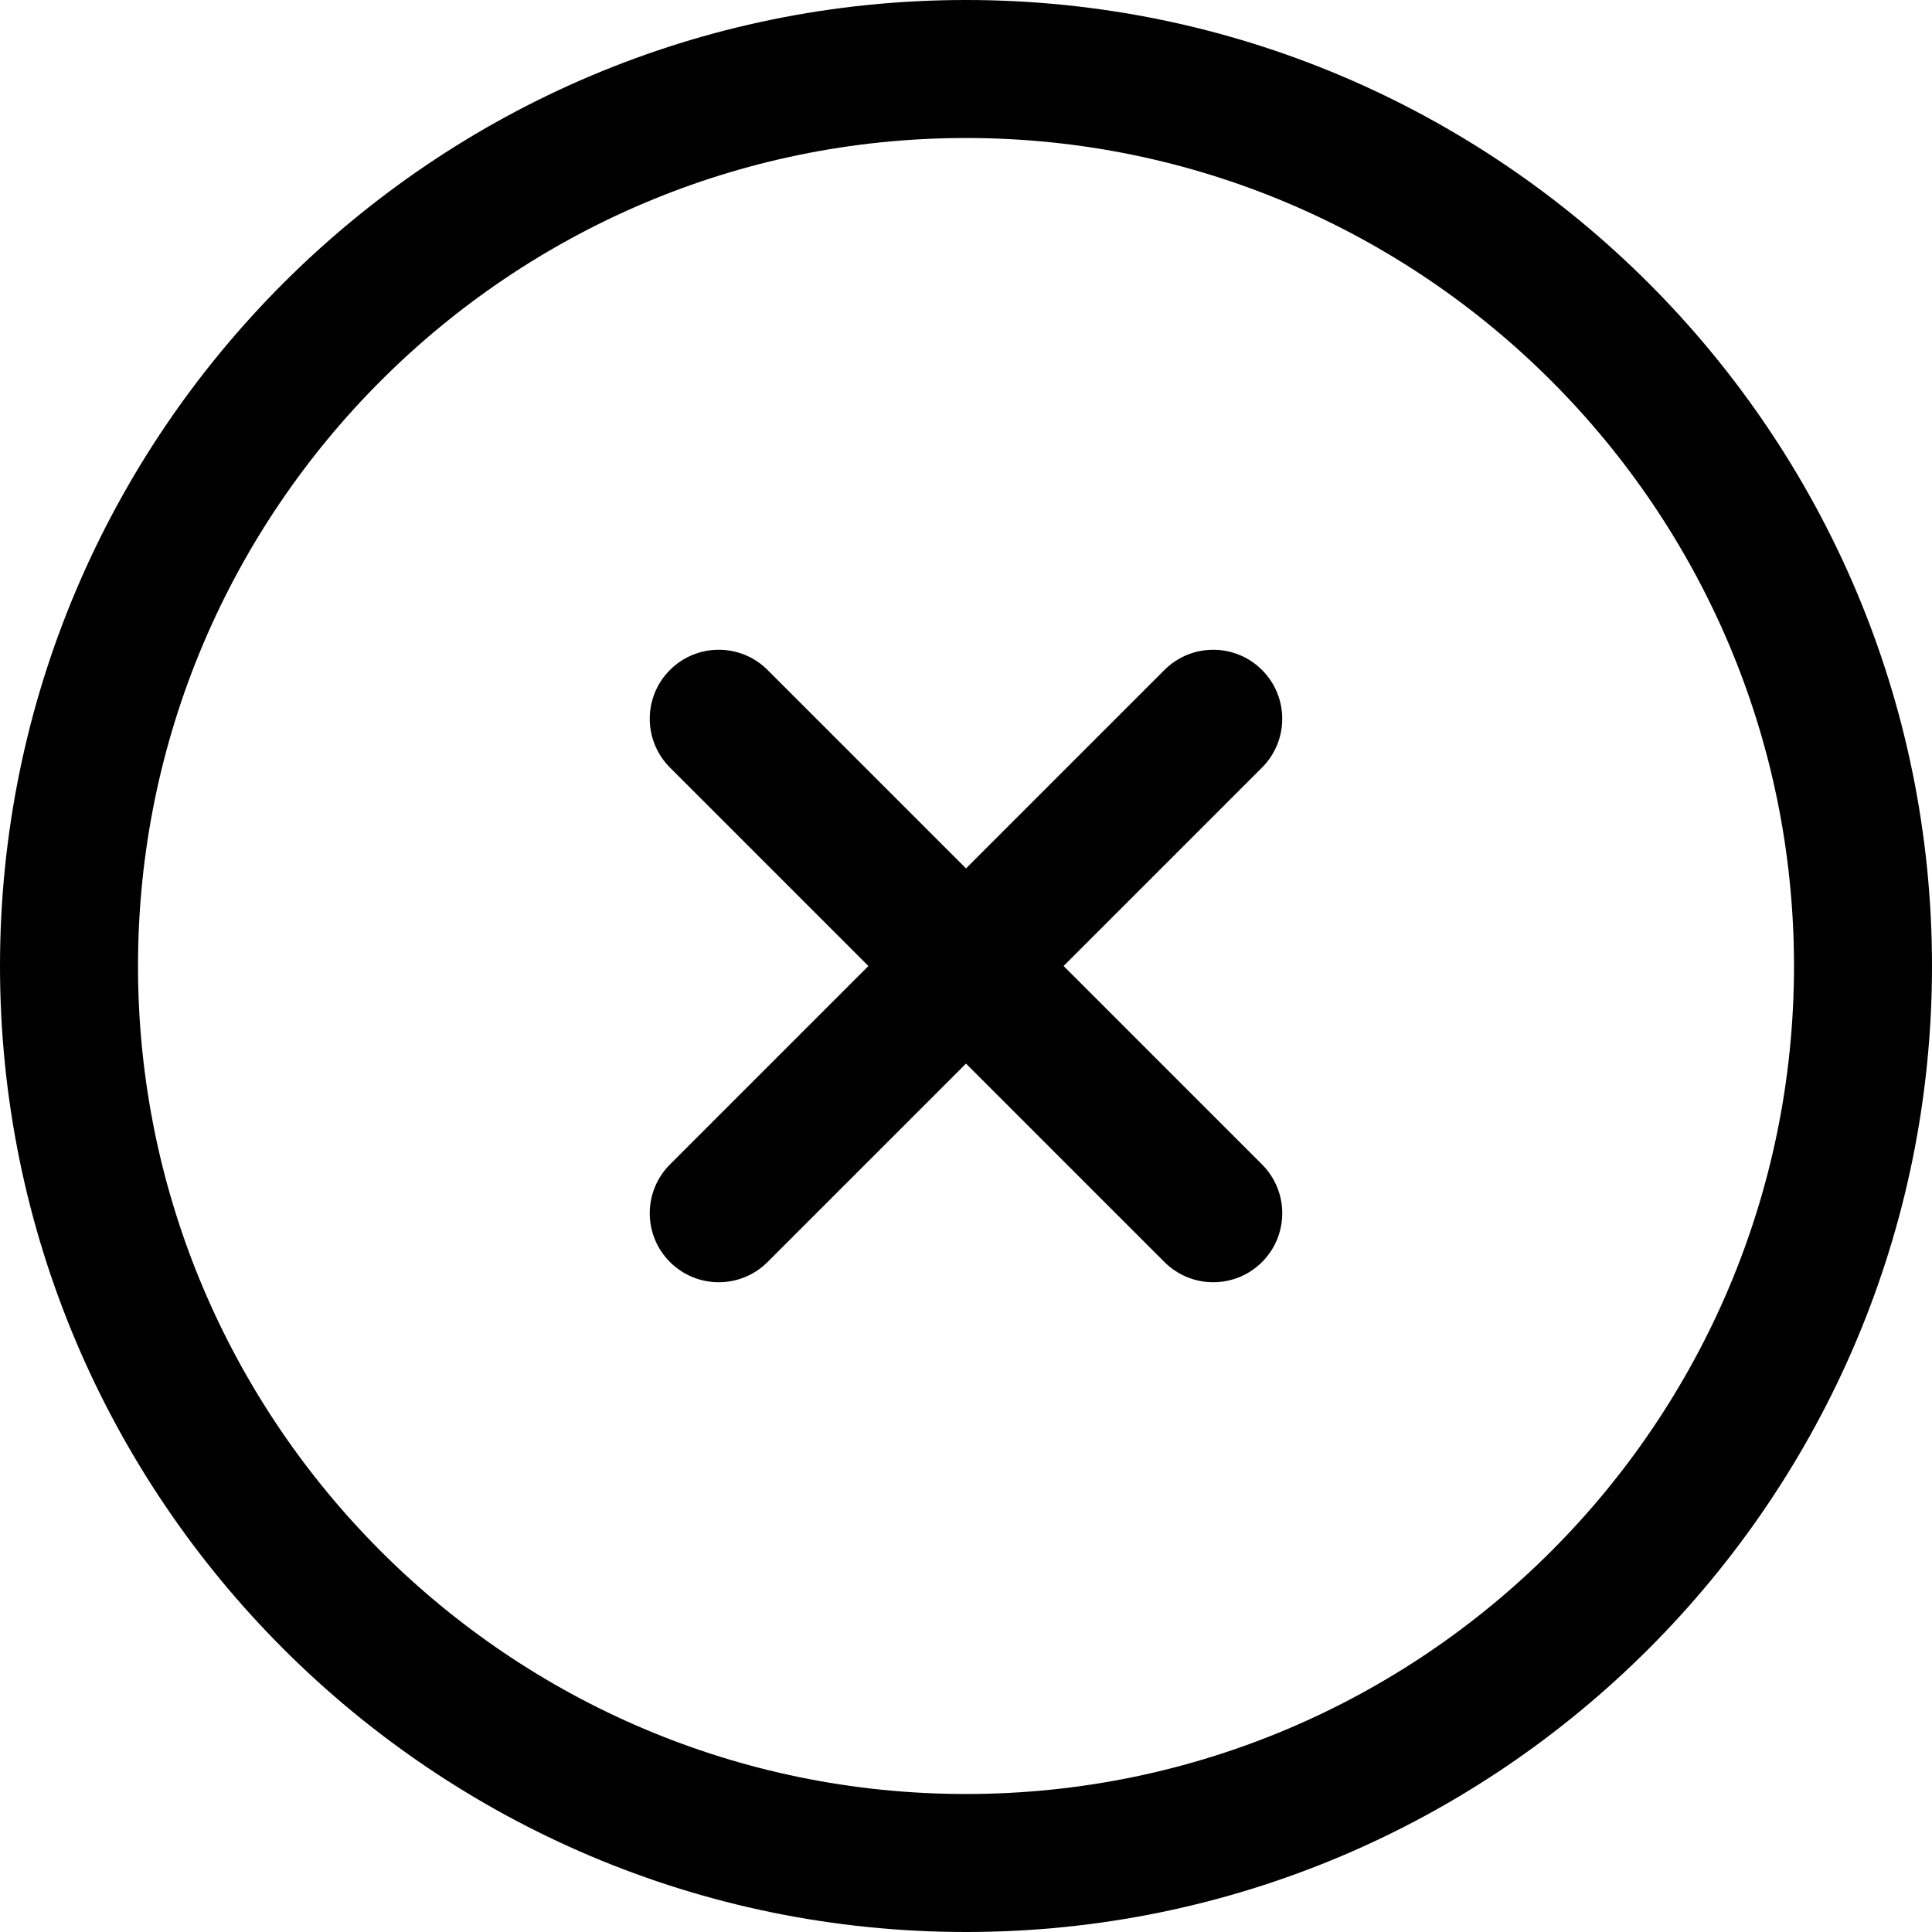
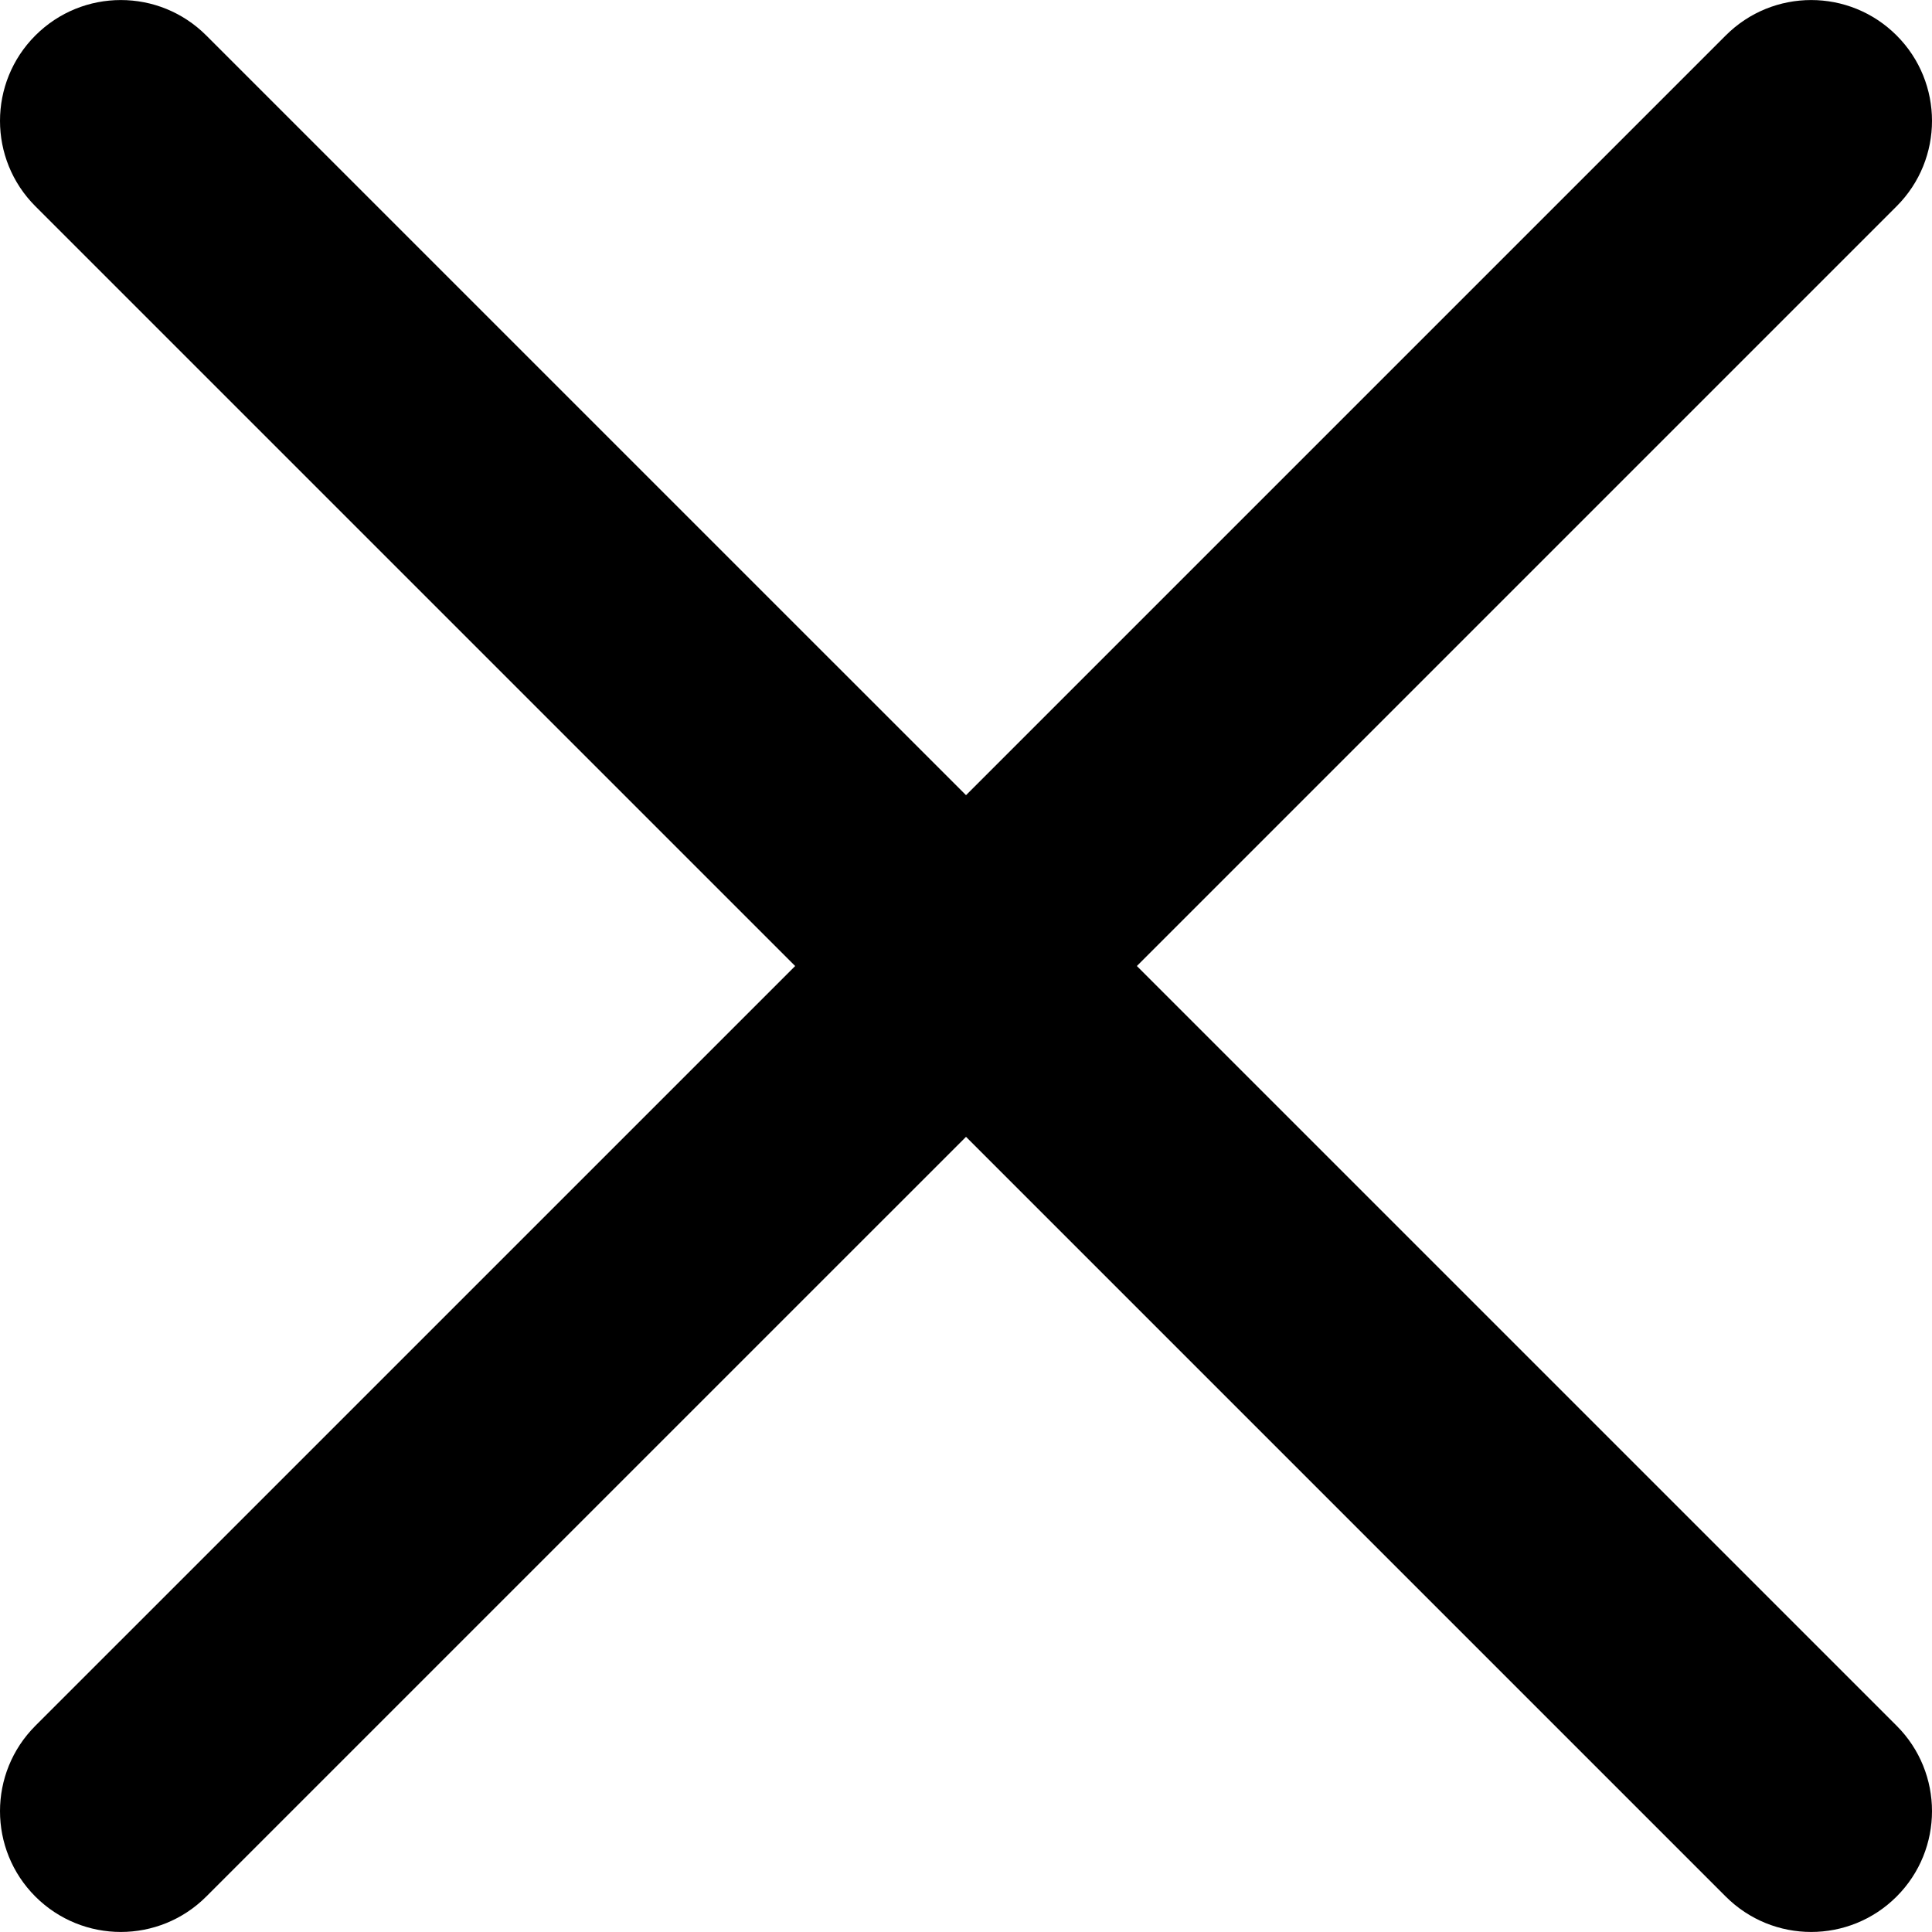
- <svg xmlns="http://www.w3.org/2000/svg" version="1.1" id="Capa_1" x="0px" y="0px" viewBox="0 0 252 252" style="enable-background:new 0 0 252 252;" xml:space="preserve">
+ <svg xmlns="http://www.w3.org/2000/svg" version="1.1" id="Capa_1" x="0px" y="0px" viewBox="0 0 47.971 47.971" style="enable-background:new 0 0 47.971 47.971;" xml:space="preserve">
  <g>
-     <path d="M126,0C56.523,0,0,56.523,0,126s56.523,126,126,126s126-56.523,126-126S195.477,0,126,0z M126,234   c-59.551,0-108-48.449-108-108S66.449,18,126,18s108,48.449,108,108S185.551,234,126,234z" />
-     <path d="M164.612,87.388c-3.515-3.515-9.213-3.515-12.728,0L126,113.272l-25.885-25.885c-3.515-3.515-9.213-3.515-12.728,0   c-3.515,3.515-3.515,9.213,0,12.728L113.272,126l-25.885,25.885c-3.515,3.515-3.515,9.213,0,12.728   c1.757,1.757,4.061,2.636,6.364,2.636s4.606-0.879,6.364-2.636L126,138.728l25.885,25.885c1.757,1.757,4.061,2.636,6.364,2.636   s4.606-0.879,6.364-2.636c3.515-3.515,3.515-9.213,0-12.728L138.728,126l25.885-25.885   C168.127,96.601,168.127,90.902,164.612,87.388z" />
+     <path d="M28.228,23.986L47.092,5.122c1.172-1.171,1.172-3.071,0-4.242c-1.172-1.172-3.07-1.172-4.242,0L23.986,19.744L5.121,0.88   c-1.172-1.172-3.07-1.172-4.242,0c-1.172,1.171-1.172,3.071,0,4.242l18.865,18.864L0.879,42.85c-1.172,1.171-1.172,3.071,0,4.242   C1.465,47.677,2.233,47.97,3,47.97s1.535-0.293,2.121-0.879l18.865-18.864L42.85,47.091c0.586,0.586,1.354,0.879,2.121,0.879   s1.535-0.293,2.121-0.879c1.172-1.171,1.172-3.071,0-4.242L28.228,23.986z" />
  </g>
  <g>
</g>
  <g>
</g>
  <g>
</g>
  <g>
</g>
  <g>
</g>
  <g>
</g>
  <g>
</g>
  <g>
</g>
  <g>
</g>
  <g>
</g>
  <g>
</g>
  <g>
</g>
  <g>
</g>
  <g>
</g>
  <g>
</g>
</svg>
